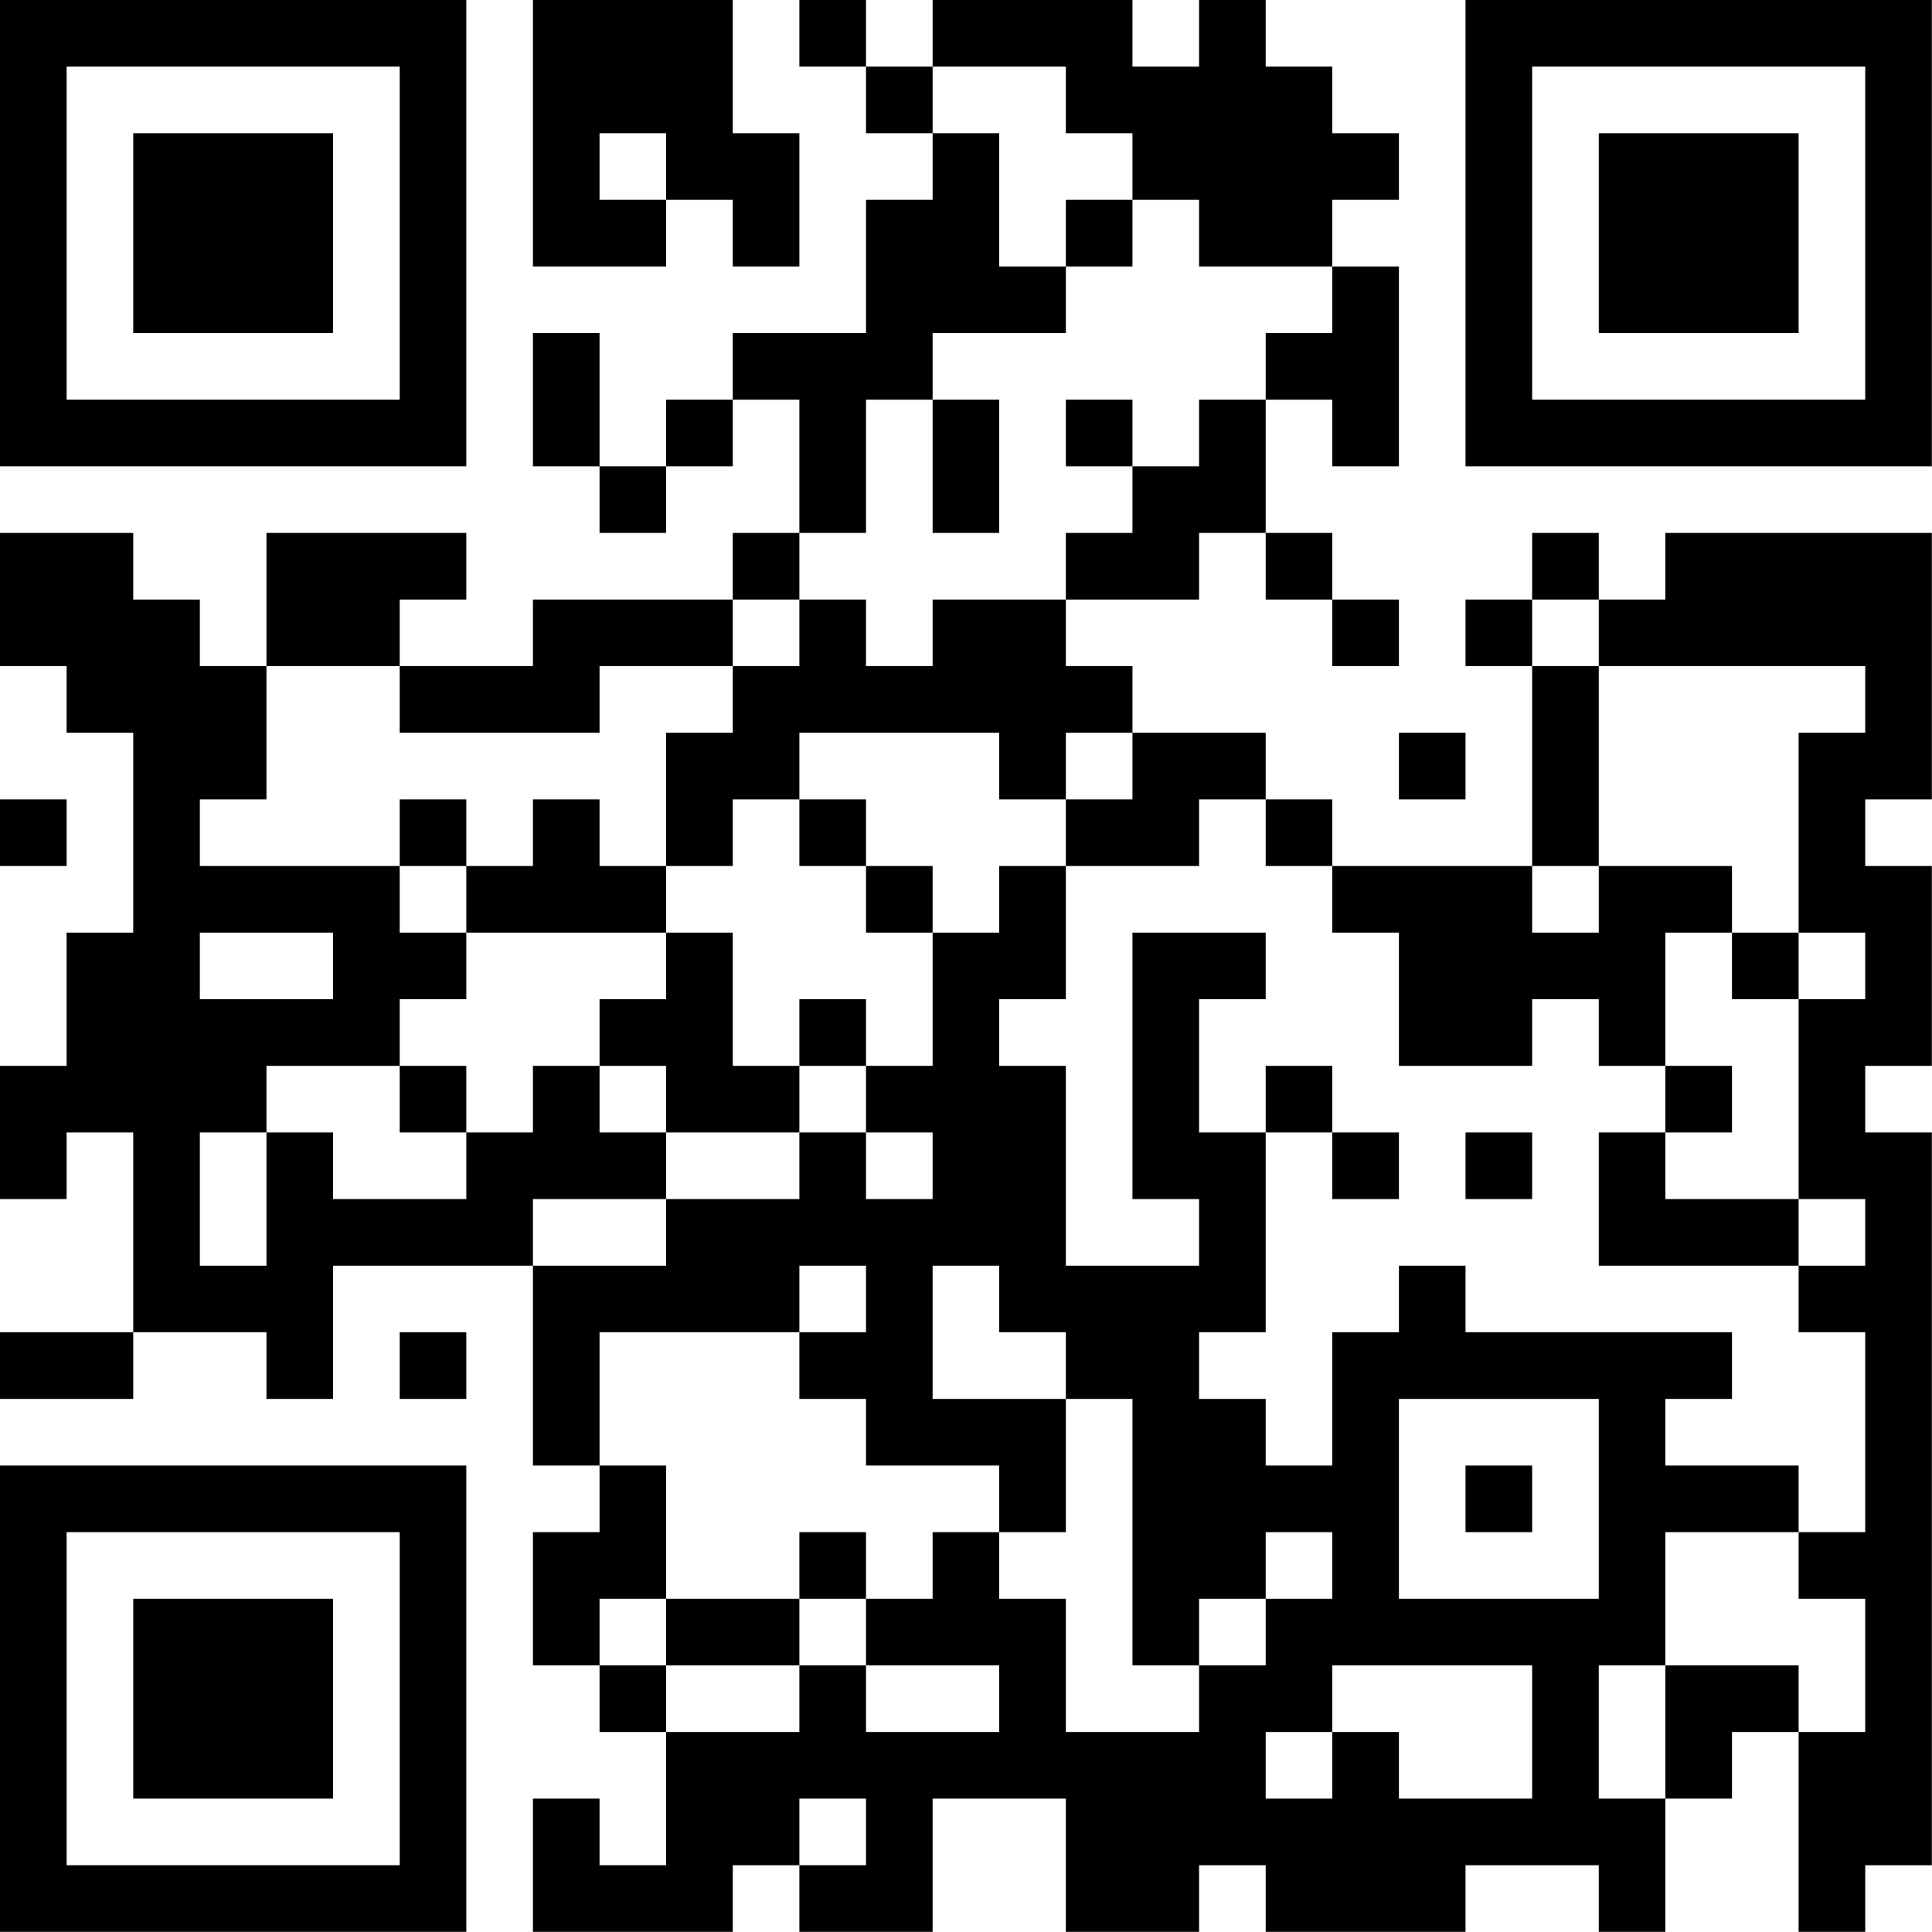
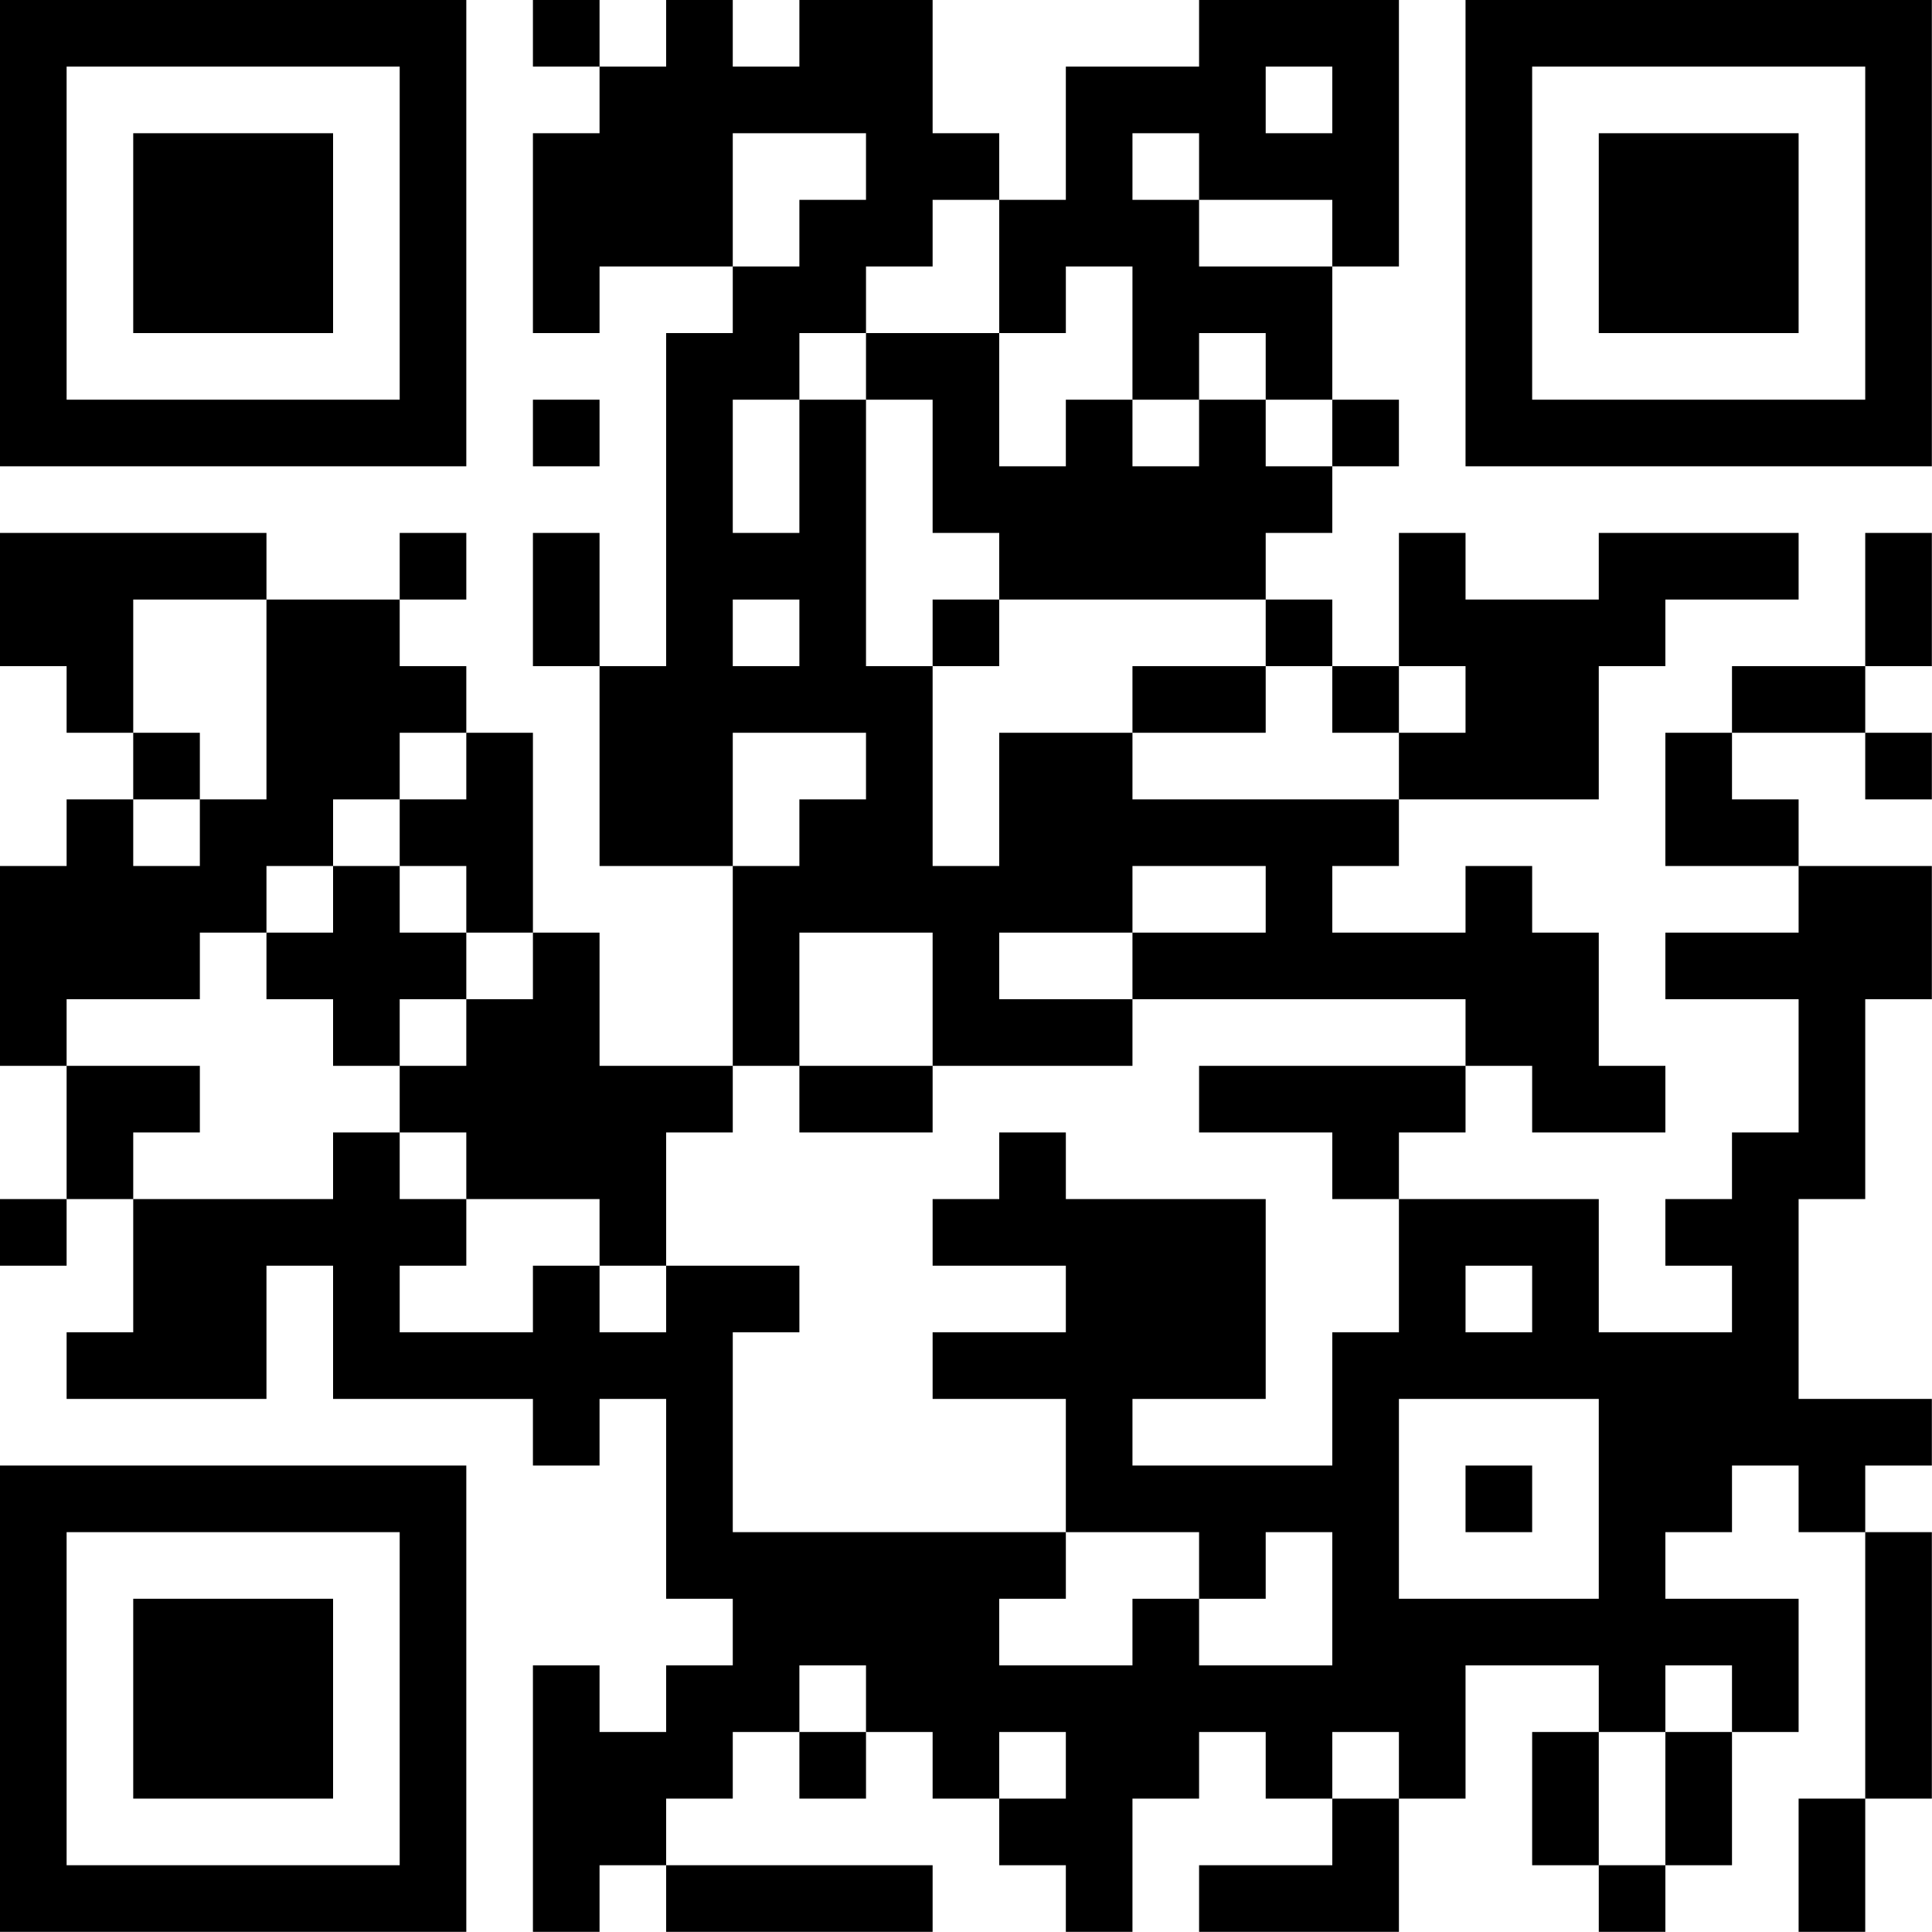
<svg xmlns="http://www.w3.org/2000/svg" version="1.1" width="100" height="100" viewBox="0 0 100 100">
  <rect x="0" y="0" width="100" height="100" fill="#ffffff" />
  <g transform="scale(3.448)">
    <g transform="translate(0,0)">
-       <path fill-rule="evenodd" d="M8 0L8 4L10 4L10 3L11 3L11 4L12 4L12 2L11 2L11 0ZM12 0L12 1L13 1L13 2L14 2L14 3L13 3L13 5L11 5L11 6L10 6L10 7L9 7L9 5L8 5L8 7L9 7L9 8L10 8L10 7L11 7L11 6L12 6L12 8L11 8L11 9L8 9L8 10L6 10L6 9L7 9L7 8L4 8L4 10L3 10L3 9L2 9L2 8L0 8L0 10L1 10L1 11L2 11L2 14L1 14L1 16L0 16L0 18L1 18L1 17L2 17L2 20L0 20L0 21L2 21L2 20L4 20L4 21L5 21L5 19L8 19L8 22L9 22L9 23L8 23L8 25L9 25L9 26L10 26L10 28L9 28L9 27L8 27L8 29L11 29L11 28L12 28L12 29L14 29L14 27L16 27L16 29L18 29L18 28L19 28L19 29L22 29L22 28L24 28L24 29L25 29L25 27L26 27L26 26L27 26L27 29L28 29L28 28L29 28L29 17L28 17L28 16L29 16L29 13L28 13L28 12L29 12L29 8L25 8L25 9L24 9L24 8L23 8L23 9L22 9L22 10L23 10L23 13L20 13L20 12L19 12L19 11L17 11L17 10L16 10L16 9L18 9L18 8L19 8L19 9L20 9L20 10L21 10L21 9L20 9L20 8L19 8L19 6L20 6L20 7L21 7L21 4L20 4L20 3L21 3L21 2L20 2L20 1L19 1L19 0L18 0L18 1L17 1L17 0L14 0L14 1L13 1L13 0ZM14 1L14 2L15 2L15 4L16 4L16 5L14 5L14 6L13 6L13 8L12 8L12 9L11 9L11 10L9 10L9 11L6 11L6 10L4 10L4 12L3 12L3 13L6 13L6 14L7 14L7 15L6 15L6 16L4 16L4 17L3 17L3 19L4 19L4 17L5 17L5 18L7 18L7 17L8 17L8 16L9 16L9 17L10 17L10 18L8 18L8 19L10 19L10 18L12 18L12 17L13 17L13 18L14 18L14 17L13 17L13 16L14 16L14 14L15 14L15 13L16 13L16 15L15 15L15 16L16 16L16 19L18 19L18 18L17 18L17 14L19 14L19 15L18 15L18 17L19 17L19 20L18 20L18 21L19 21L19 22L20 22L20 20L21 20L21 19L22 19L22 20L26 20L26 21L25 21L25 22L27 22L27 23L25 23L25 25L24 25L24 27L25 27L25 25L27 25L27 26L28 26L28 24L27 24L27 23L28 23L28 20L27 20L27 19L28 19L28 18L27 18L27 15L28 15L28 14L27 14L27 11L28 11L28 10L24 10L24 9L23 9L23 10L24 10L24 13L23 13L23 14L24 14L24 13L26 13L26 14L25 14L25 16L24 16L24 15L23 15L23 16L21 16L21 14L20 14L20 13L19 13L19 12L18 12L18 13L16 13L16 12L17 12L17 11L16 11L16 12L15 12L15 11L12 11L12 12L11 12L11 13L10 13L10 11L11 11L11 10L12 10L12 9L13 9L13 10L14 10L14 9L16 9L16 8L17 8L17 7L18 7L18 6L19 6L19 5L20 5L20 4L18 4L18 3L17 3L17 2L16 2L16 1ZM9 2L9 3L10 3L10 2ZM16 3L16 4L17 4L17 3ZM14 6L14 8L15 8L15 6ZM16 6L16 7L17 7L17 6ZM21 11L21 12L22 12L22 11ZM0 12L0 13L1 13L1 12ZM6 12L6 13L7 13L7 14L10 14L10 15L9 15L9 16L10 16L10 17L12 17L12 16L13 16L13 15L12 15L12 16L11 16L11 14L10 14L10 13L9 13L9 12L8 12L8 13L7 13L7 12ZM12 12L12 13L13 13L13 14L14 14L14 13L13 13L13 12ZM3 14L3 15L5 15L5 14ZM26 14L26 15L27 15L27 14ZM6 16L6 17L7 17L7 16ZM19 16L19 17L20 17L20 18L21 18L21 17L20 17L20 16ZM25 16L25 17L24 17L24 19L27 19L27 18L25 18L25 17L26 17L26 16ZM22 17L22 18L23 18L23 17ZM12 19L12 20L9 20L9 22L10 22L10 24L9 24L9 25L10 25L10 26L12 26L12 25L13 25L13 26L15 26L15 25L13 25L13 24L14 24L14 23L15 23L15 24L16 24L16 26L18 26L18 25L19 25L19 24L20 24L20 23L19 23L19 24L18 24L18 25L17 25L17 21L16 21L16 20L15 20L15 19L14 19L14 21L16 21L16 23L15 23L15 22L13 22L13 21L12 21L12 20L13 20L13 19ZM6 20L6 21L7 21L7 20ZM21 21L21 24L24 24L24 21ZM22 22L22 23L23 23L23 22ZM12 23L12 24L10 24L10 25L12 25L12 24L13 24L13 23ZM20 25L20 26L19 26L19 27L20 27L20 26L21 26L21 27L23 27L23 25ZM12 27L12 28L13 28L13 27ZM0 0L0 7L7 7L7 0ZM1 1L1 6L6 6L6 1ZM2 2L2 5L5 5L5 2ZM22 0L22 7L29 7L29 0ZM23 1L23 6L28 6L28 1ZM24 2L24 5L27 5L27 2ZM0 22L0 29L7 29L7 22ZM1 23L1 28L6 28L6 23ZM2 24L2 27L5 27L5 24Z" fill="#000000" />
+       <path fill-rule="evenodd" d="M8 0L8 1L9 1L9 2L8 2L8 5L9 5L9 4L11 4L11 5L10 5L10 10L9 10L9 8L8 8L8 10L9 10L9 13L11 13L11 16L9 16L9 14L8 14L8 11L7 11L7 10L6 10L6 9L7 9L7 8L6 8L6 9L4 9L4 8L0 8L0 10L1 10L1 11L2 11L2 12L1 12L1 13L0 13L0 16L1 16L1 18L0 18L0 19L1 19L1 18L2 18L2 20L1 20L1 21L4 21L4 19L5 19L5 21L8 21L8 22L9 22L9 21L10 21L10 24L11 24L11 25L10 25L10 26L9 26L9 25L8 25L8 29L9 29L9 28L10 28L10 29L14 29L14 28L10 28L10 27L11 27L11 26L12 26L12 27L13 27L13 26L14 26L14 27L15 27L15 28L16 28L16 29L17 29L17 27L18 27L18 26L19 26L19 27L20 27L20 28L18 28L18 29L21 29L21 27L22 27L22 25L24 25L24 26L23 26L23 28L24 28L24 29L25 29L25 28L26 28L26 26L27 26L27 24L25 24L25 23L26 23L26 22L27 22L27 23L28 23L28 27L27 27L27 29L28 29L28 27L29 27L29 23L28 23L28 22L29 22L29 21L27 21L27 18L28 18L28 15L29 15L29 13L27 13L27 12L26 12L26 11L28 11L28 12L29 12L29 11L28 11L28 10L29 10L29 8L28 8L28 10L26 10L26 11L25 11L25 13L27 13L27 14L25 14L25 15L27 15L27 17L26 17L26 18L25 18L25 19L26 19L26 20L24 20L24 18L21 18L21 17L22 17L22 16L23 16L23 17L25 17L25 16L24 16L24 14L23 14L23 13L22 13L22 14L20 14L20 13L21 13L21 12L24 12L24 10L25 10L25 9L27 9L27 8L24 8L24 9L22 9L22 8L21 8L21 10L20 10L20 9L19 9L19 8L20 8L20 7L21 7L21 6L20 6L20 4L21 4L21 0L18 0L18 1L16 1L16 3L15 3L15 2L14 2L14 0L12 0L12 1L11 1L11 0L10 0L10 1L9 1L9 0ZM19 1L19 2L20 2L20 1ZM11 2L11 4L12 4L12 3L13 3L13 2ZM17 2L17 3L18 3L18 4L20 4L20 3L18 3L18 2ZM14 3L14 4L13 4L13 5L12 5L12 6L11 6L11 8L12 8L12 6L13 6L13 10L14 10L14 13L15 13L15 11L17 11L17 12L21 12L21 11L22 11L22 10L21 10L21 11L20 11L20 10L19 10L19 9L15 9L15 8L14 8L14 6L13 6L13 5L15 5L15 7L16 7L16 6L17 6L17 7L18 7L18 6L19 6L19 7L20 7L20 6L19 6L19 5L18 5L18 6L17 6L17 4L16 4L16 5L15 5L15 3ZM8 6L8 7L9 7L9 6ZM2 9L2 11L3 11L3 12L2 12L2 13L3 13L3 12L4 12L4 9ZM11 9L11 10L12 10L12 9ZM14 9L14 10L15 10L15 9ZM17 10L17 11L19 11L19 10ZM6 11L6 12L5 12L5 13L4 13L4 14L3 14L3 15L1 15L1 16L3 16L3 17L2 17L2 18L5 18L5 17L6 17L6 18L7 18L7 19L6 19L6 20L8 20L8 19L9 19L9 20L10 20L10 19L12 19L12 20L11 20L11 23L16 23L16 24L15 24L15 25L17 25L17 24L18 24L18 25L20 25L20 23L19 23L19 24L18 24L18 23L16 23L16 21L14 21L14 20L16 20L16 19L14 19L14 18L15 18L15 17L16 17L16 18L19 18L19 21L17 21L17 22L20 22L20 20L21 20L21 18L20 18L20 17L18 17L18 16L22 16L22 15L17 15L17 14L19 14L19 13L17 13L17 14L15 14L15 15L17 15L17 16L14 16L14 14L12 14L12 16L11 16L11 17L10 17L10 19L9 19L9 18L7 18L7 17L6 17L6 16L7 16L7 15L8 15L8 14L7 14L7 13L6 13L6 12L7 12L7 11ZM11 11L11 13L12 13L12 12L13 12L13 11ZM5 13L5 14L4 14L4 15L5 15L5 16L6 16L6 15L7 15L7 14L6 14L6 13ZM12 16L12 17L14 17L14 16ZM22 19L22 20L23 20L23 19ZM21 21L21 24L24 24L24 21ZM22 22L22 23L23 23L23 22ZM12 25L12 26L13 26L13 25ZM25 25L25 26L24 26L24 28L25 28L25 26L26 26L26 25ZM15 26L15 27L16 27L16 26ZM20 26L20 27L21 27L21 26ZM0 0L0 7L7 7L7 0ZM1 1L1 6L6 6L6 1ZM2 2L2 5L5 5L5 2ZM22 0L22 7L29 7L29 0ZM23 1L23 6L28 6L28 1ZM24 2L24 5L27 5L27 2ZM0 22L0 29L7 29L7 22ZM1 23L1 28L6 28L6 23ZM2 24L2 27L5 27L5 24Z" fill="#000000" />
    </g>
  </g>
</svg>
